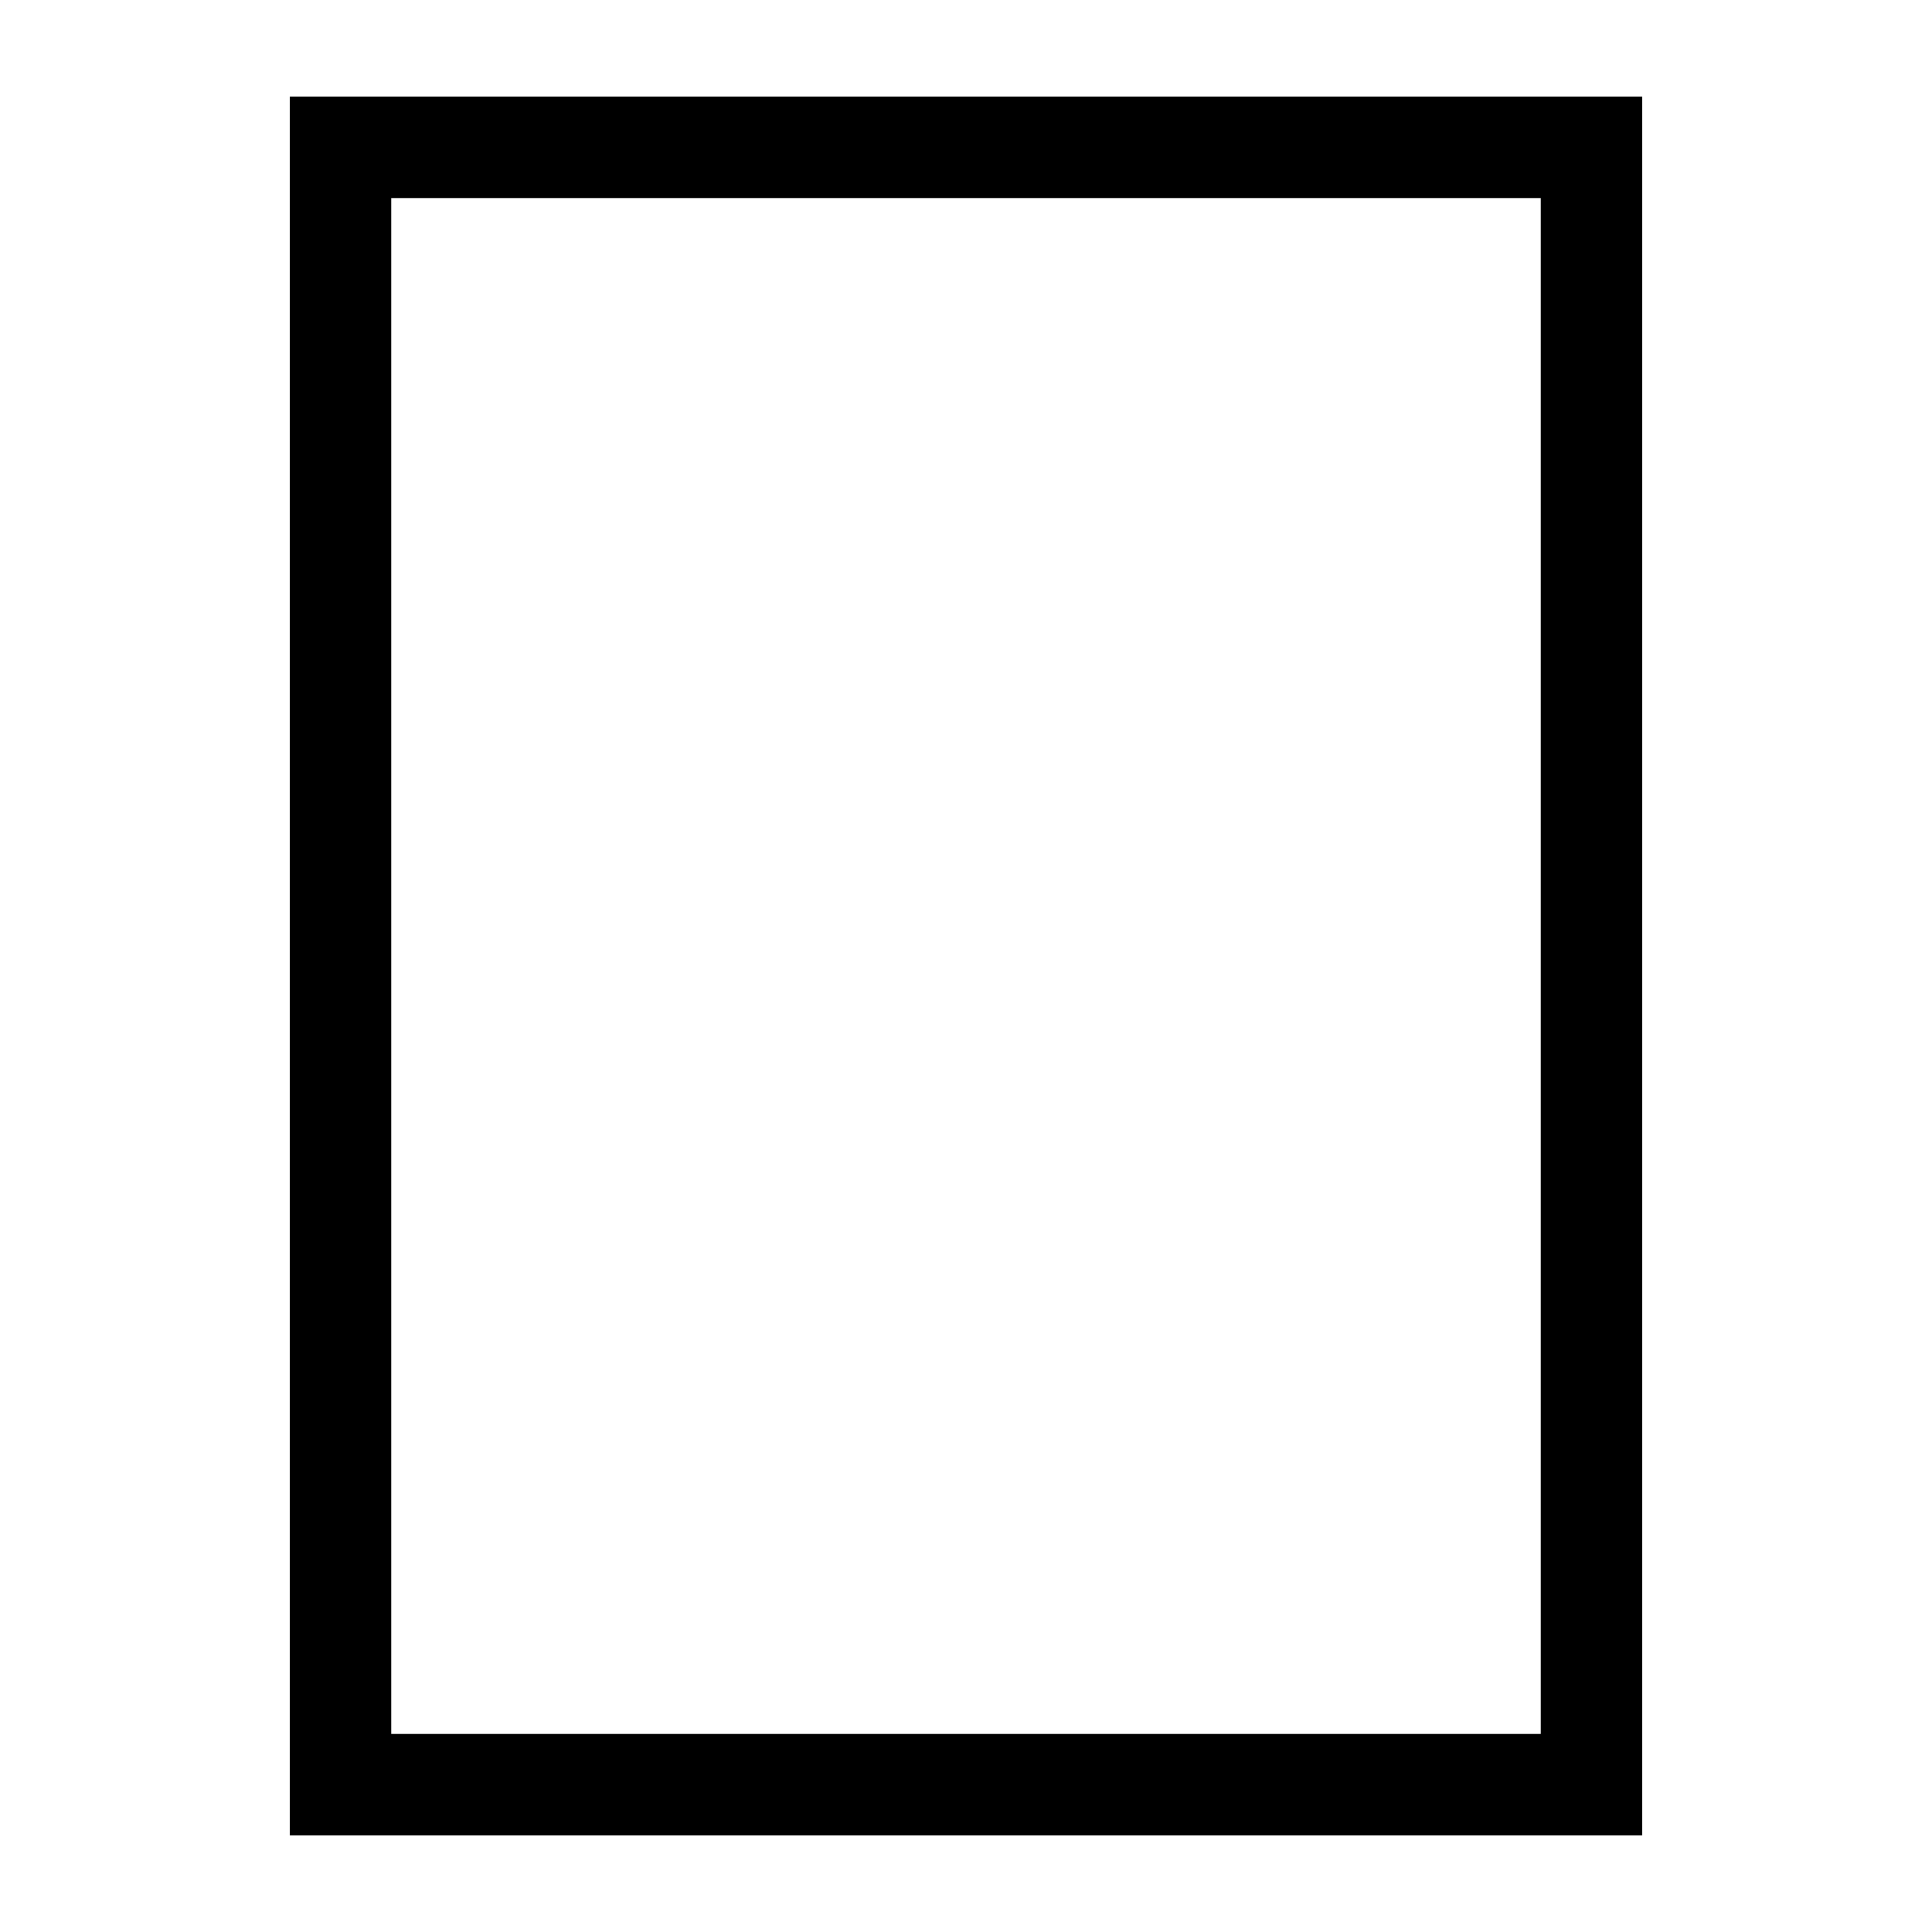
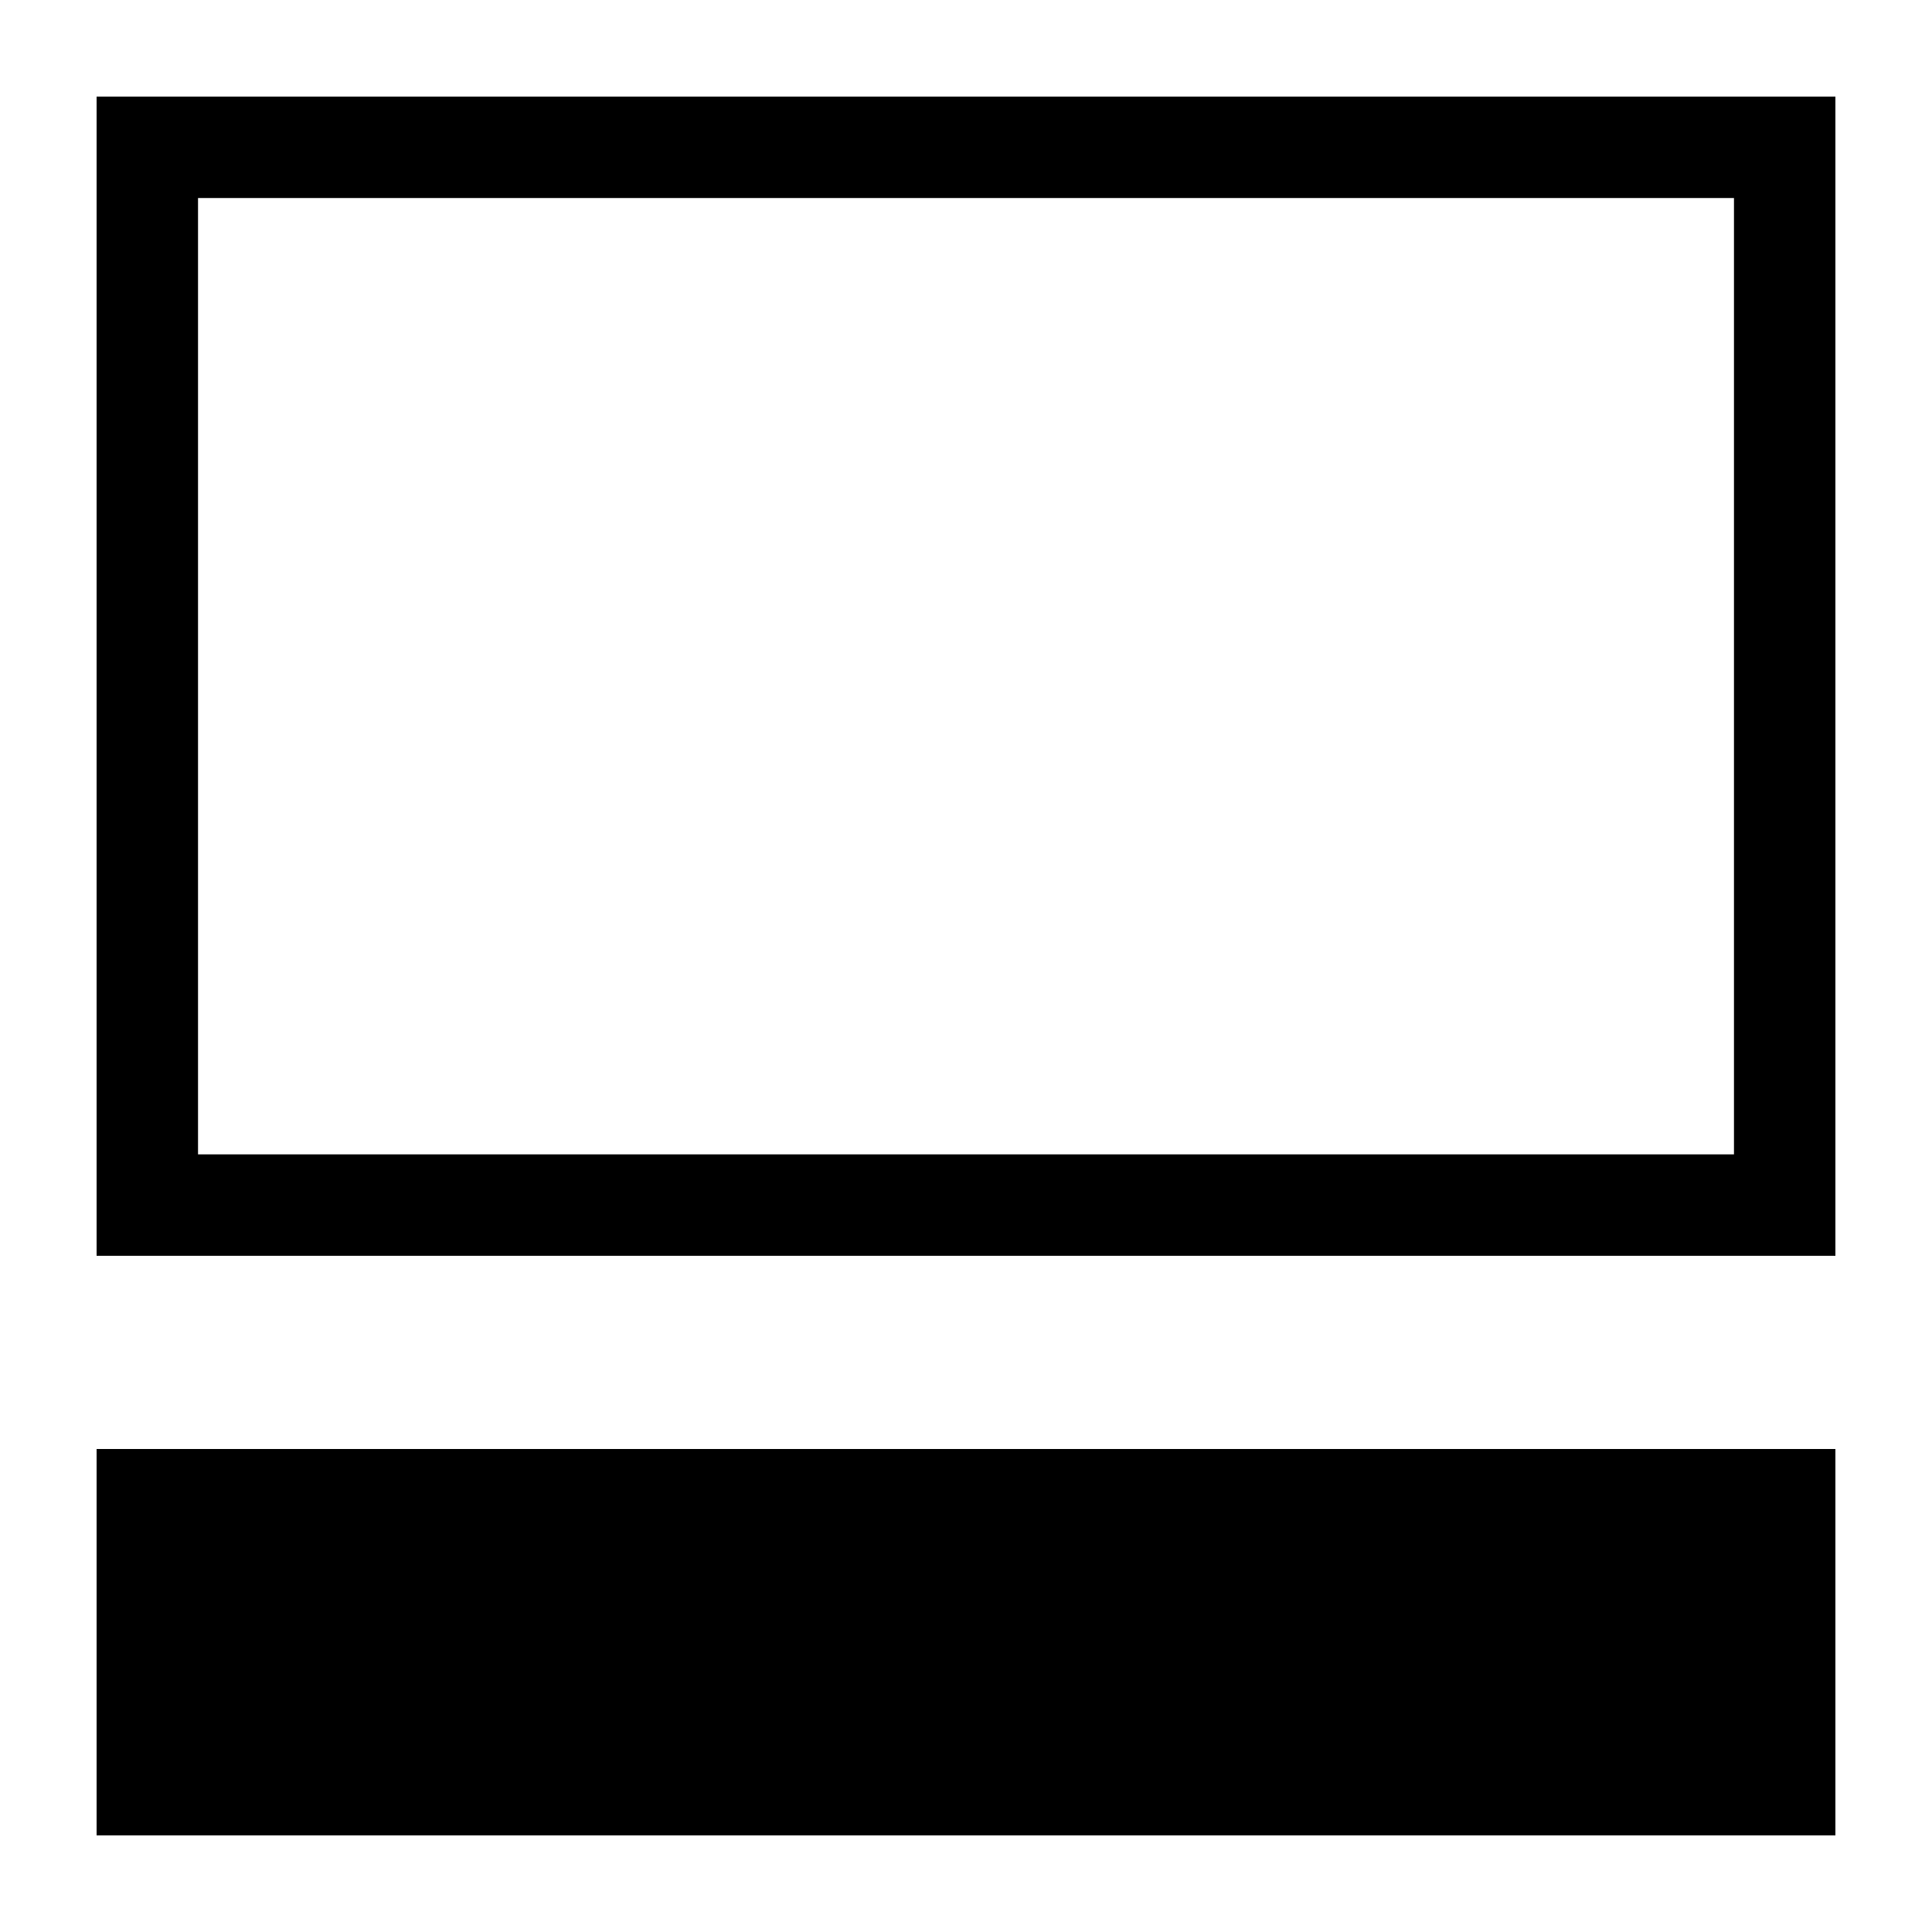
<svg xmlns="http://www.w3.org/2000/svg" version="1.1" width="1000" height="1000">
  <rect width="100%" height="100%" fill="white" />
  <g transform="translate(500 500)">
-     <rect x="-350" y="-450" width="700" height="900" fill="black" />
-     <rect x="-300" y="-400" width="600" height="800" stroke="black" stroke-width="5" fill="white" />
+     <rect x="-450" y="-450" width="900" height="600" fill="black" />
+     <rect x="-400" y="-400" width="800" height="500" stroke="black" stroke-width="5" fill="white" />
+     <rect x="-450" y="250" width="900" height="200" fill="black" />
  </g>
</svg>
